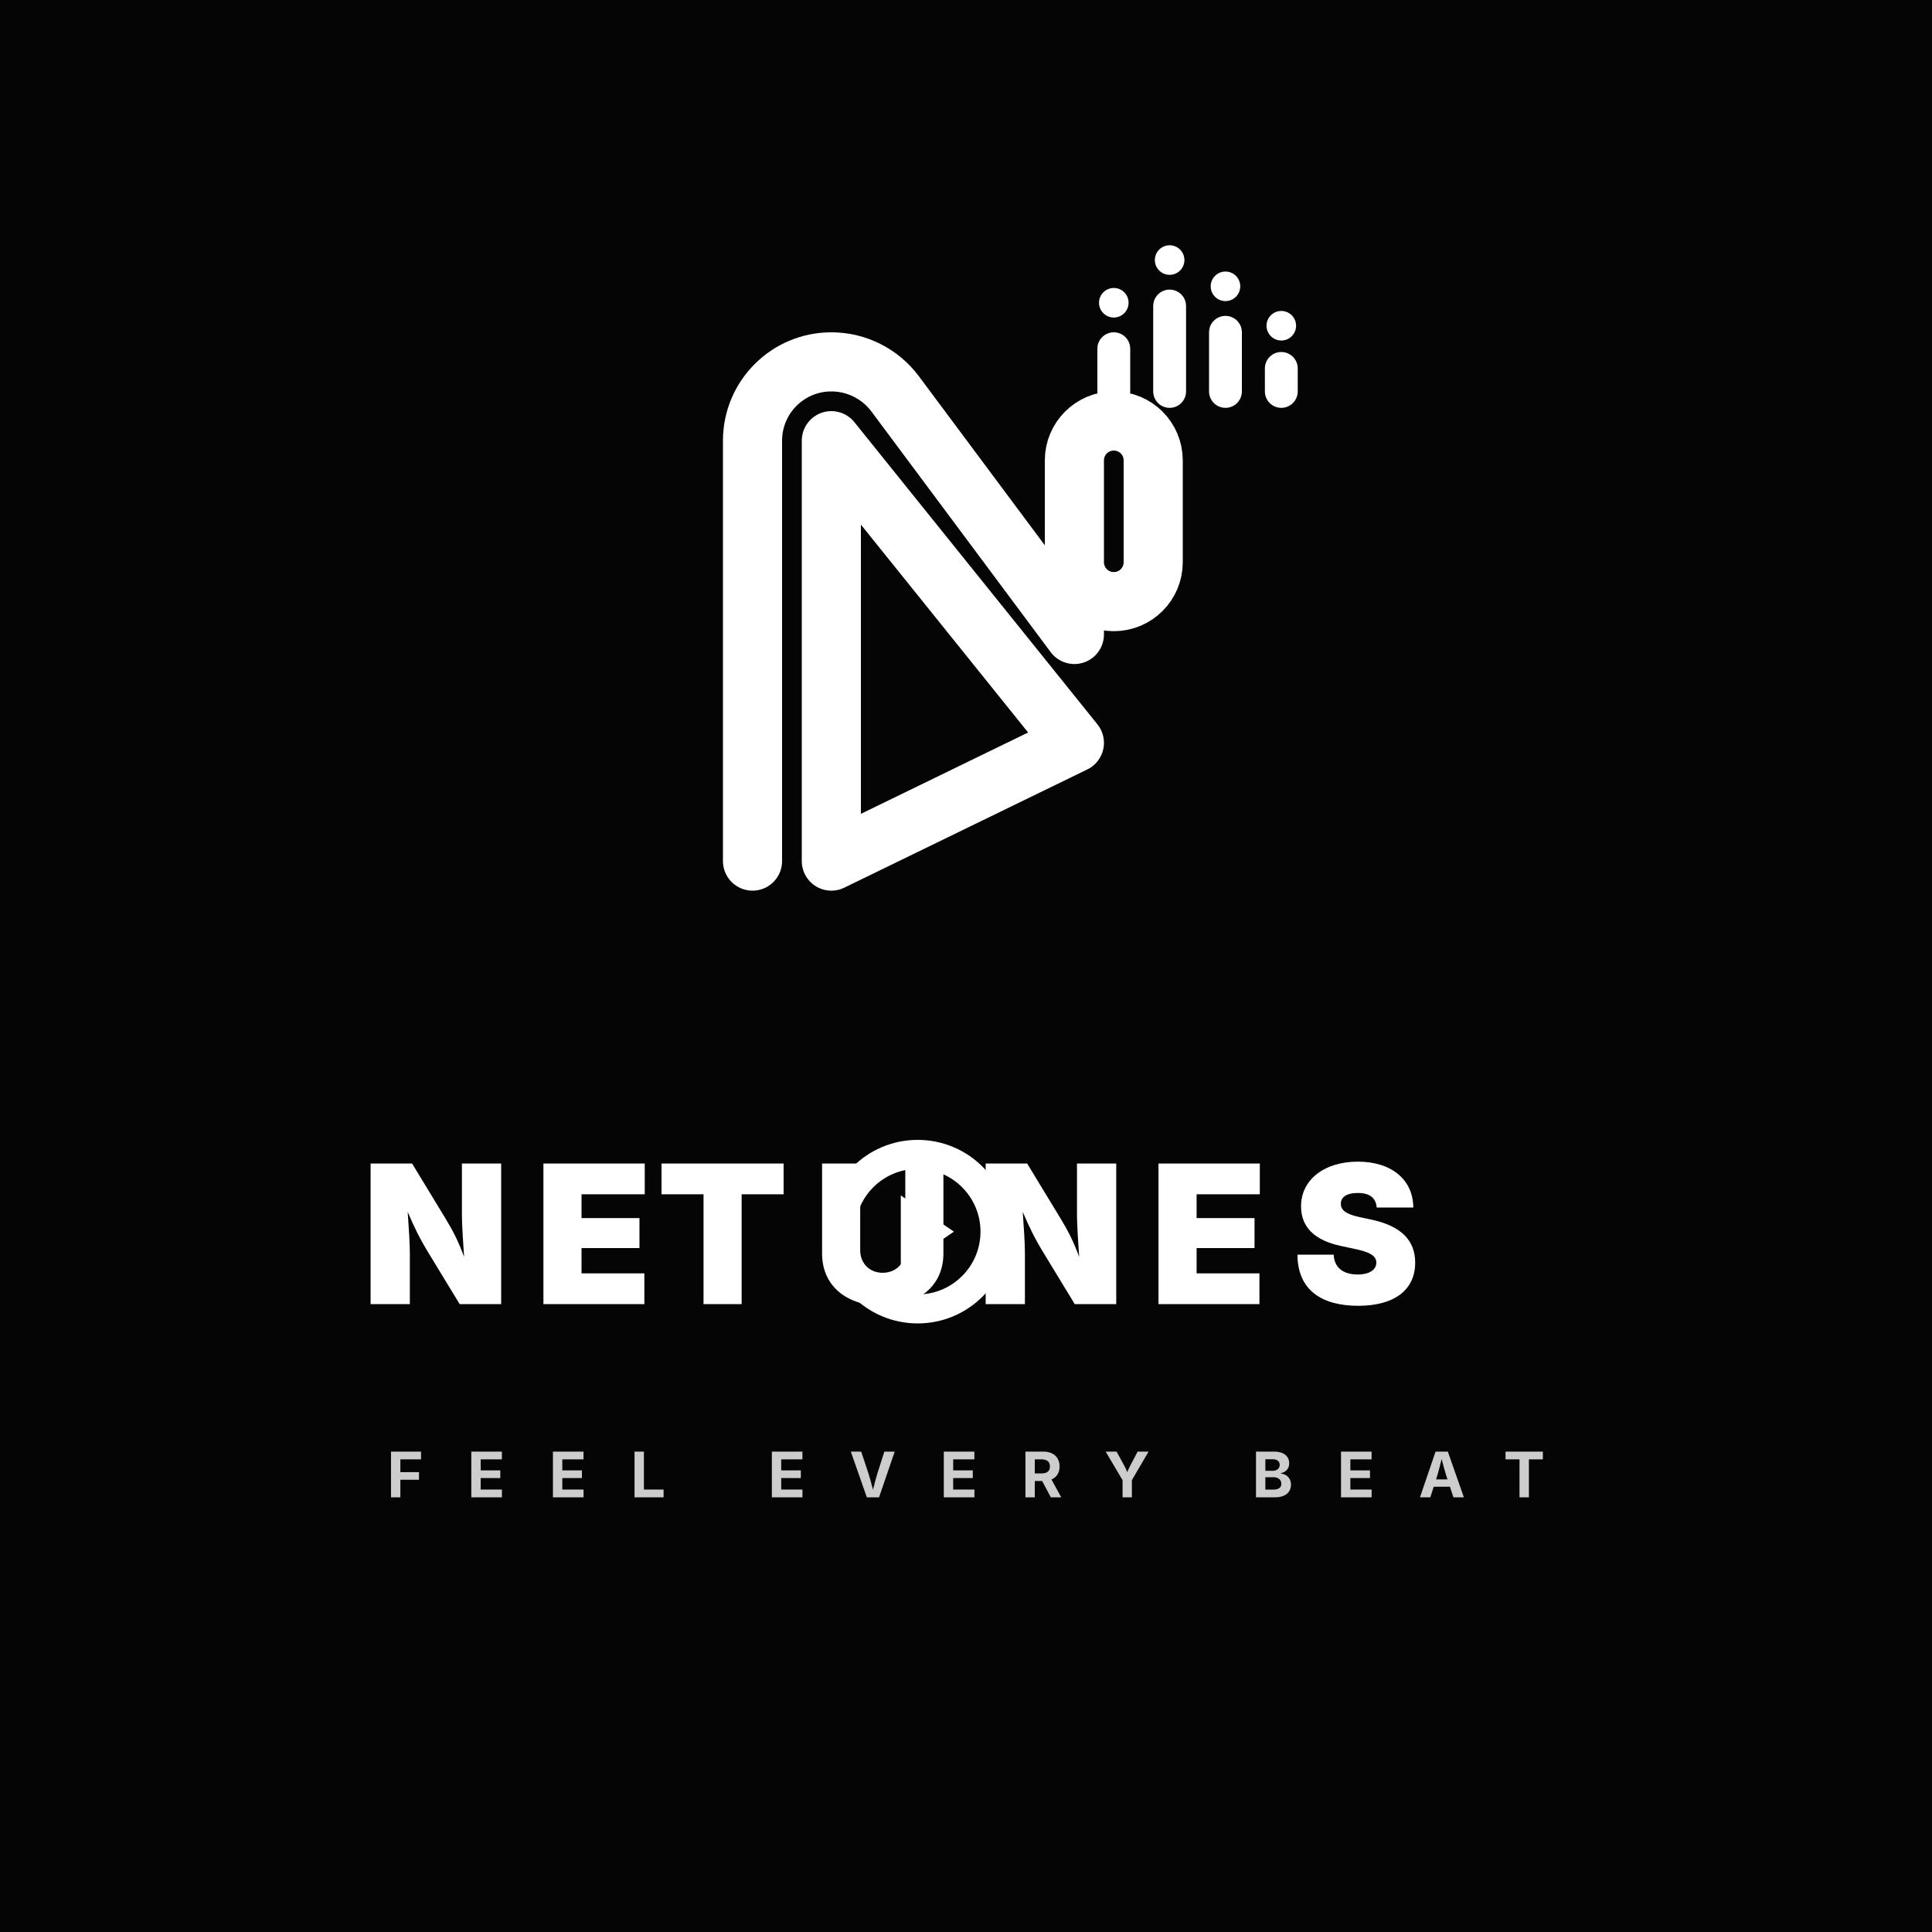
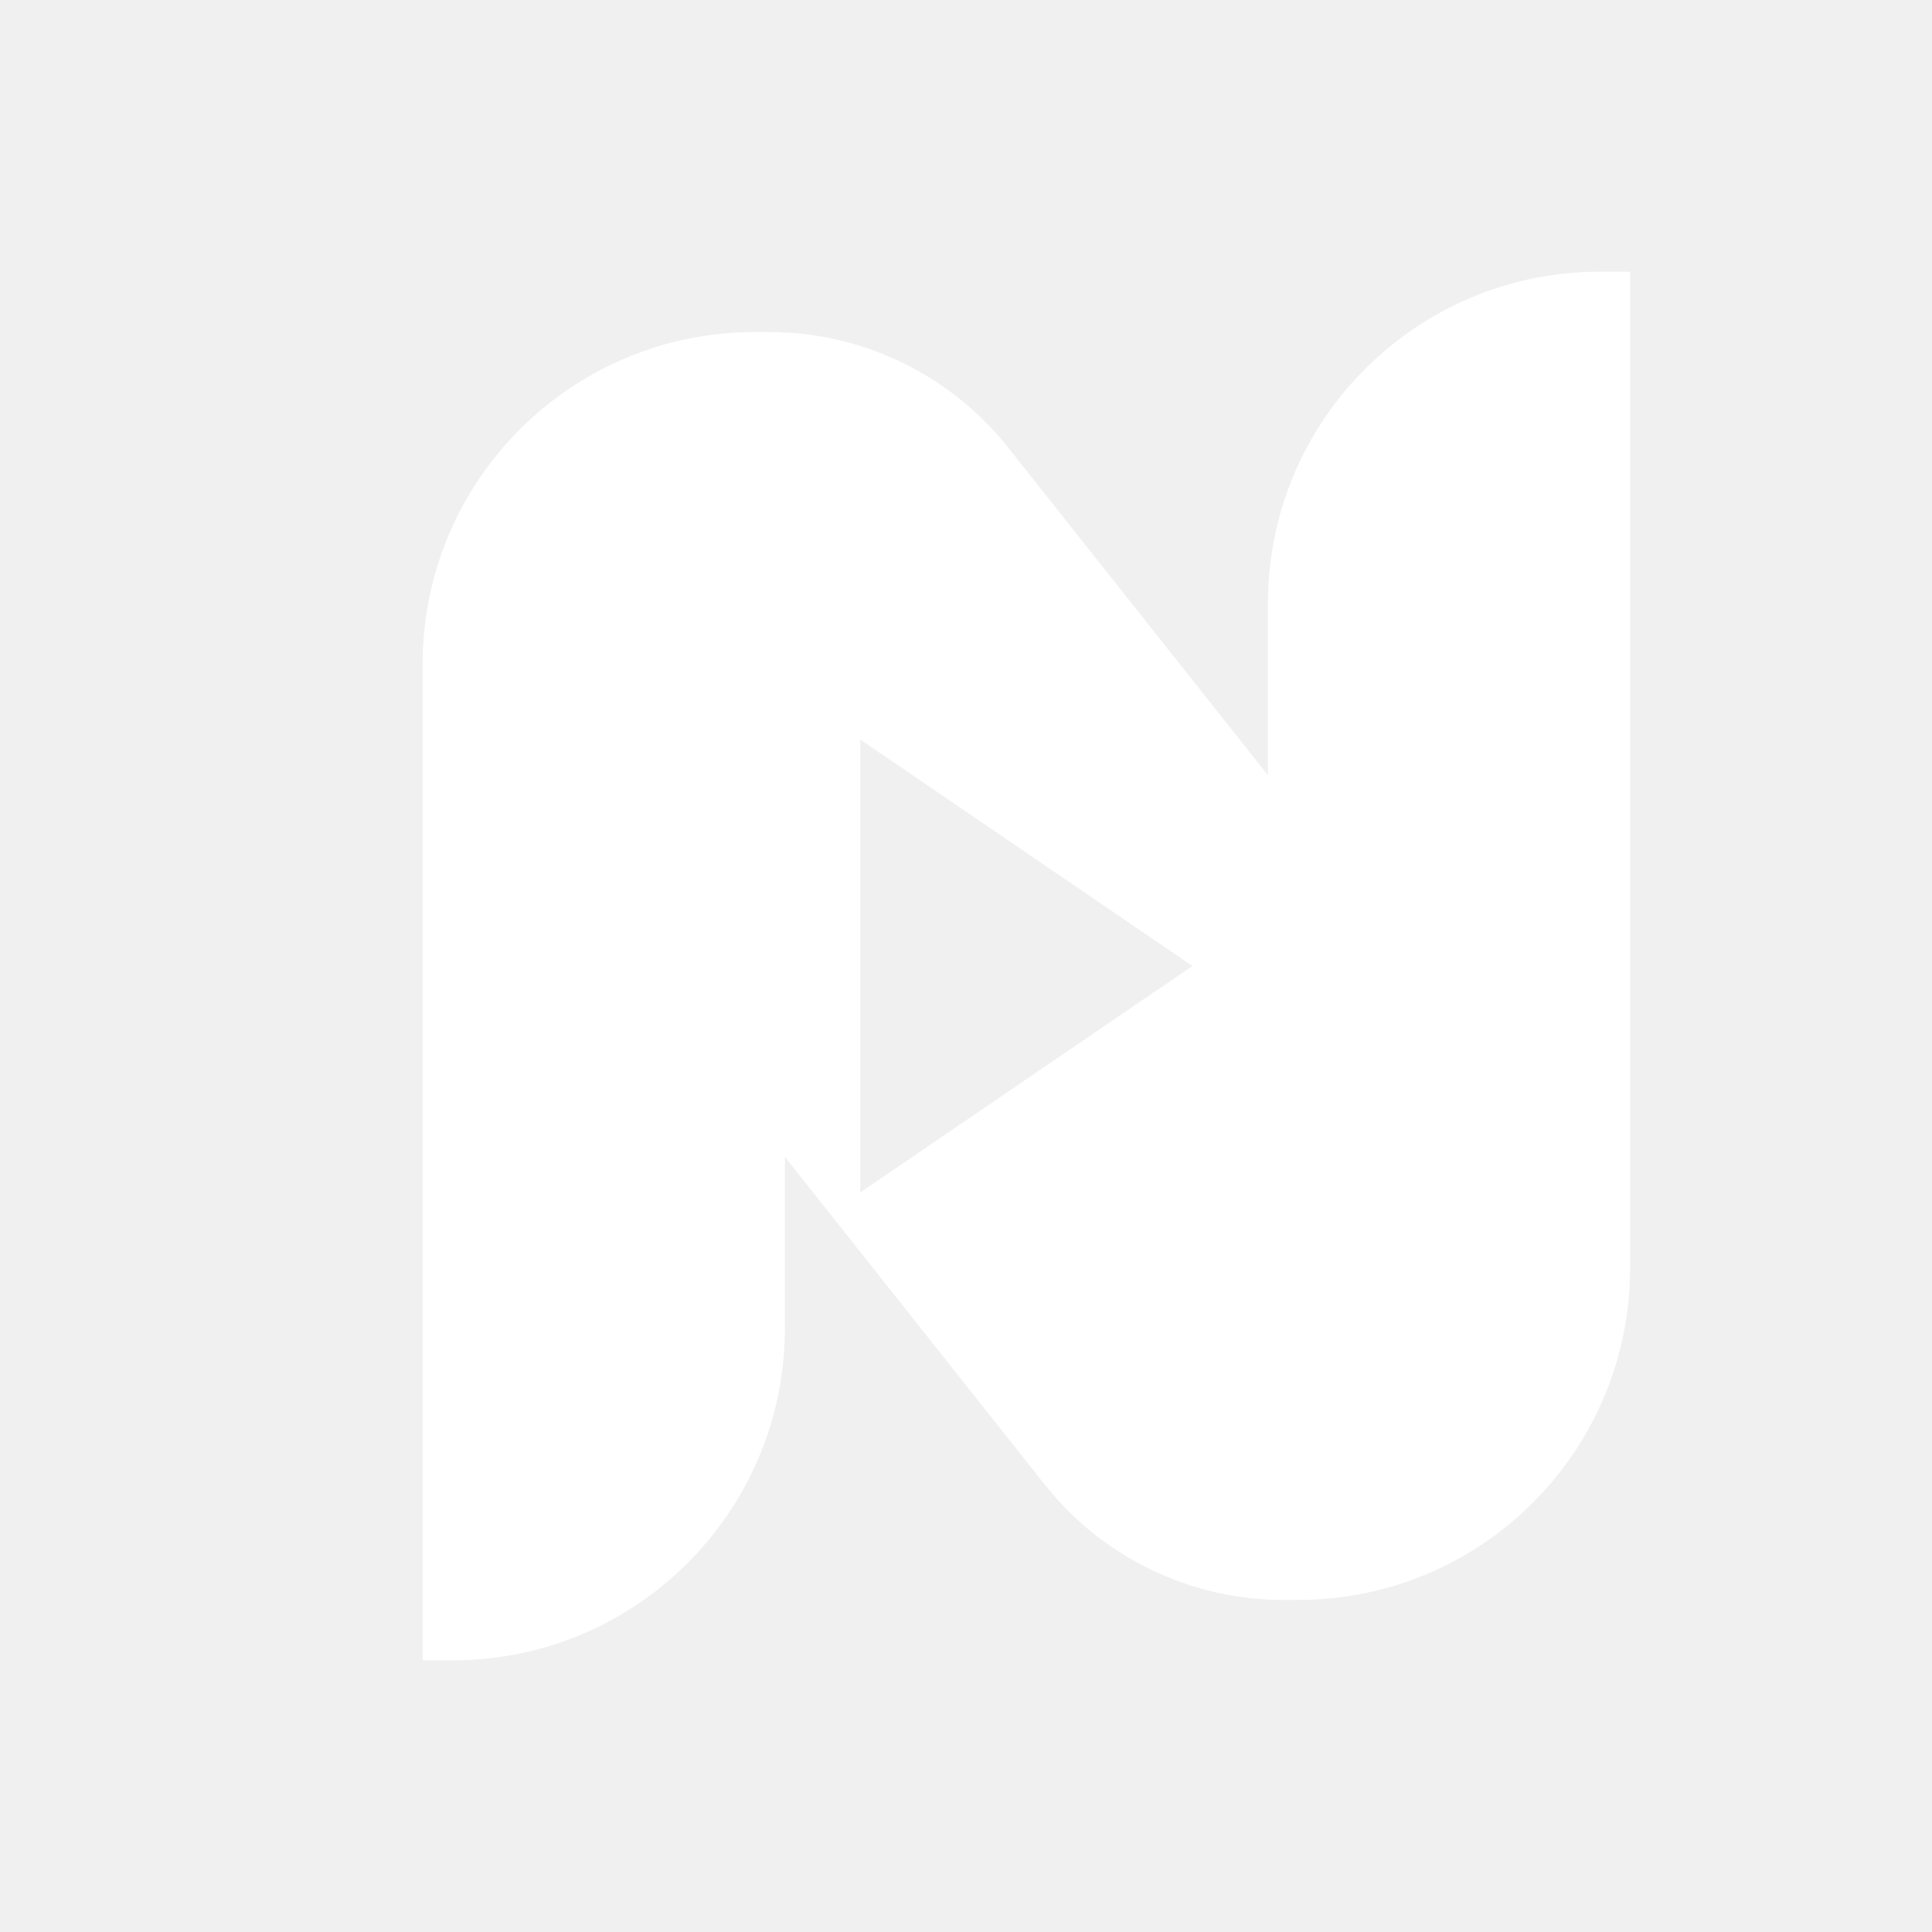
- <svg xmlns="http://www.w3.org/2000/svg" width="800" height="800" viewBox="0 0 800 800" fill="none">
-   <rect width="800" height="800" fill="#050505" />
-   <g transform="translate(230, 90) scale(0.68)">
-     <path d="M 120 392 L 120 136 C 120 109.49 141.49 88 168 88 C 183.82 88 198.05 95.66 206.88 107.52 L 316 254 L 316 148 C 316 134.75 326.75 124 340 124 C 353.25 124 364 134.75 364 148 L 364 210 C 364 223.25 353.25 234 340 234 C 326.75 234 316 223.25 316 210" stroke="#FFFFFF" stroke-width="36" stroke-linecap="round" stroke-linejoin="round" />
-     <path d="M 168 136 L 316 320 L 168 392 Z" fill="none" stroke="#FFFFFF" stroke-width="36" stroke-linecap="round" stroke-linejoin="round" />
-     <rect x="330" y="70" width="20" height="46" rx="10" fill="#FFFFFF" />
-     <circle cx="340" cy="52" r="9" fill="#FFFFFF" />
-     <rect x="364" y="44" width="20" height="72" rx="10" fill="#FFFFFF" />
-     <circle cx="374" cy="26" r="9" fill="#FFFFFF" />
-     <rect x="398" y="60" width="20" height="56" rx="10" fill="#FFFFFF" />
-     <circle cx="408" cy="42" r="9" fill="#FFFFFF" />
-     <rect x="432" y="82" width="20" height="34" rx="10" fill="#FFFFFF" />
-     <circle cx="442" cy="66" r="9" fill="#FFFFFF" />
-   </g>
-   <g transform="translate(400, 520)" text-anchor="middle">
-     <g transform="translate(-190, 0)">
-       <text x="0" y="20" font-family="'Satoshi', 'SF Pro Display', sans-serif" font-weight="900" font-size="80" letter-spacing="10" fill="#FFFFFF">NE</text>
-       <circle cx="170" cy="-10" r="32" fill="none" stroke="#FFFFFF" stroke-width="12" />
-       <polygon points="163,-25 163,5 185,-10" fill="#FFFFFF" />
-       <text x="220" y="20" font-family="'Satoshi', 'SF Pro Display', sans-serif" font-weight="900" font-size="80" letter-spacing="10" fill="#FFFFFF">TUNES</text>
-     </g>
-     <text x="0" y="100" font-family="'Satoshi', 'SF Pro Display', sans-serif" font-weight="700" font-size="26" letter-spacing="18" fill="#FFFFFF" opacity="0.8">FEEL EVERY BEAT</text>
-   </g>
+ <svg xmlns="http://www.w3.org/2000/svg" width="512" height="512" viewBox="0 0 512 512" fill="none">
+   <path fill-rule="evenodd" clip-rule="evenodd" d="M112 416 V176 C112 127.399 151.399 88 200 88 H204 C228.471 88 251.815 99.277 267.098 118.527 L336 205.419 V160 C336 111.399 375.399 72 424 72 H432 V336 C432 384.601 392.601 424 344 424 H340 C315.529 424 292.185 412.723 276.902 393.473 L208 306.581 V352 C208 400.601 168.601 440 120 440 H112 V416 Z M228 196 V316 L316 256 L228 196 Z" fill="#FFFFFF" />
</svg>
